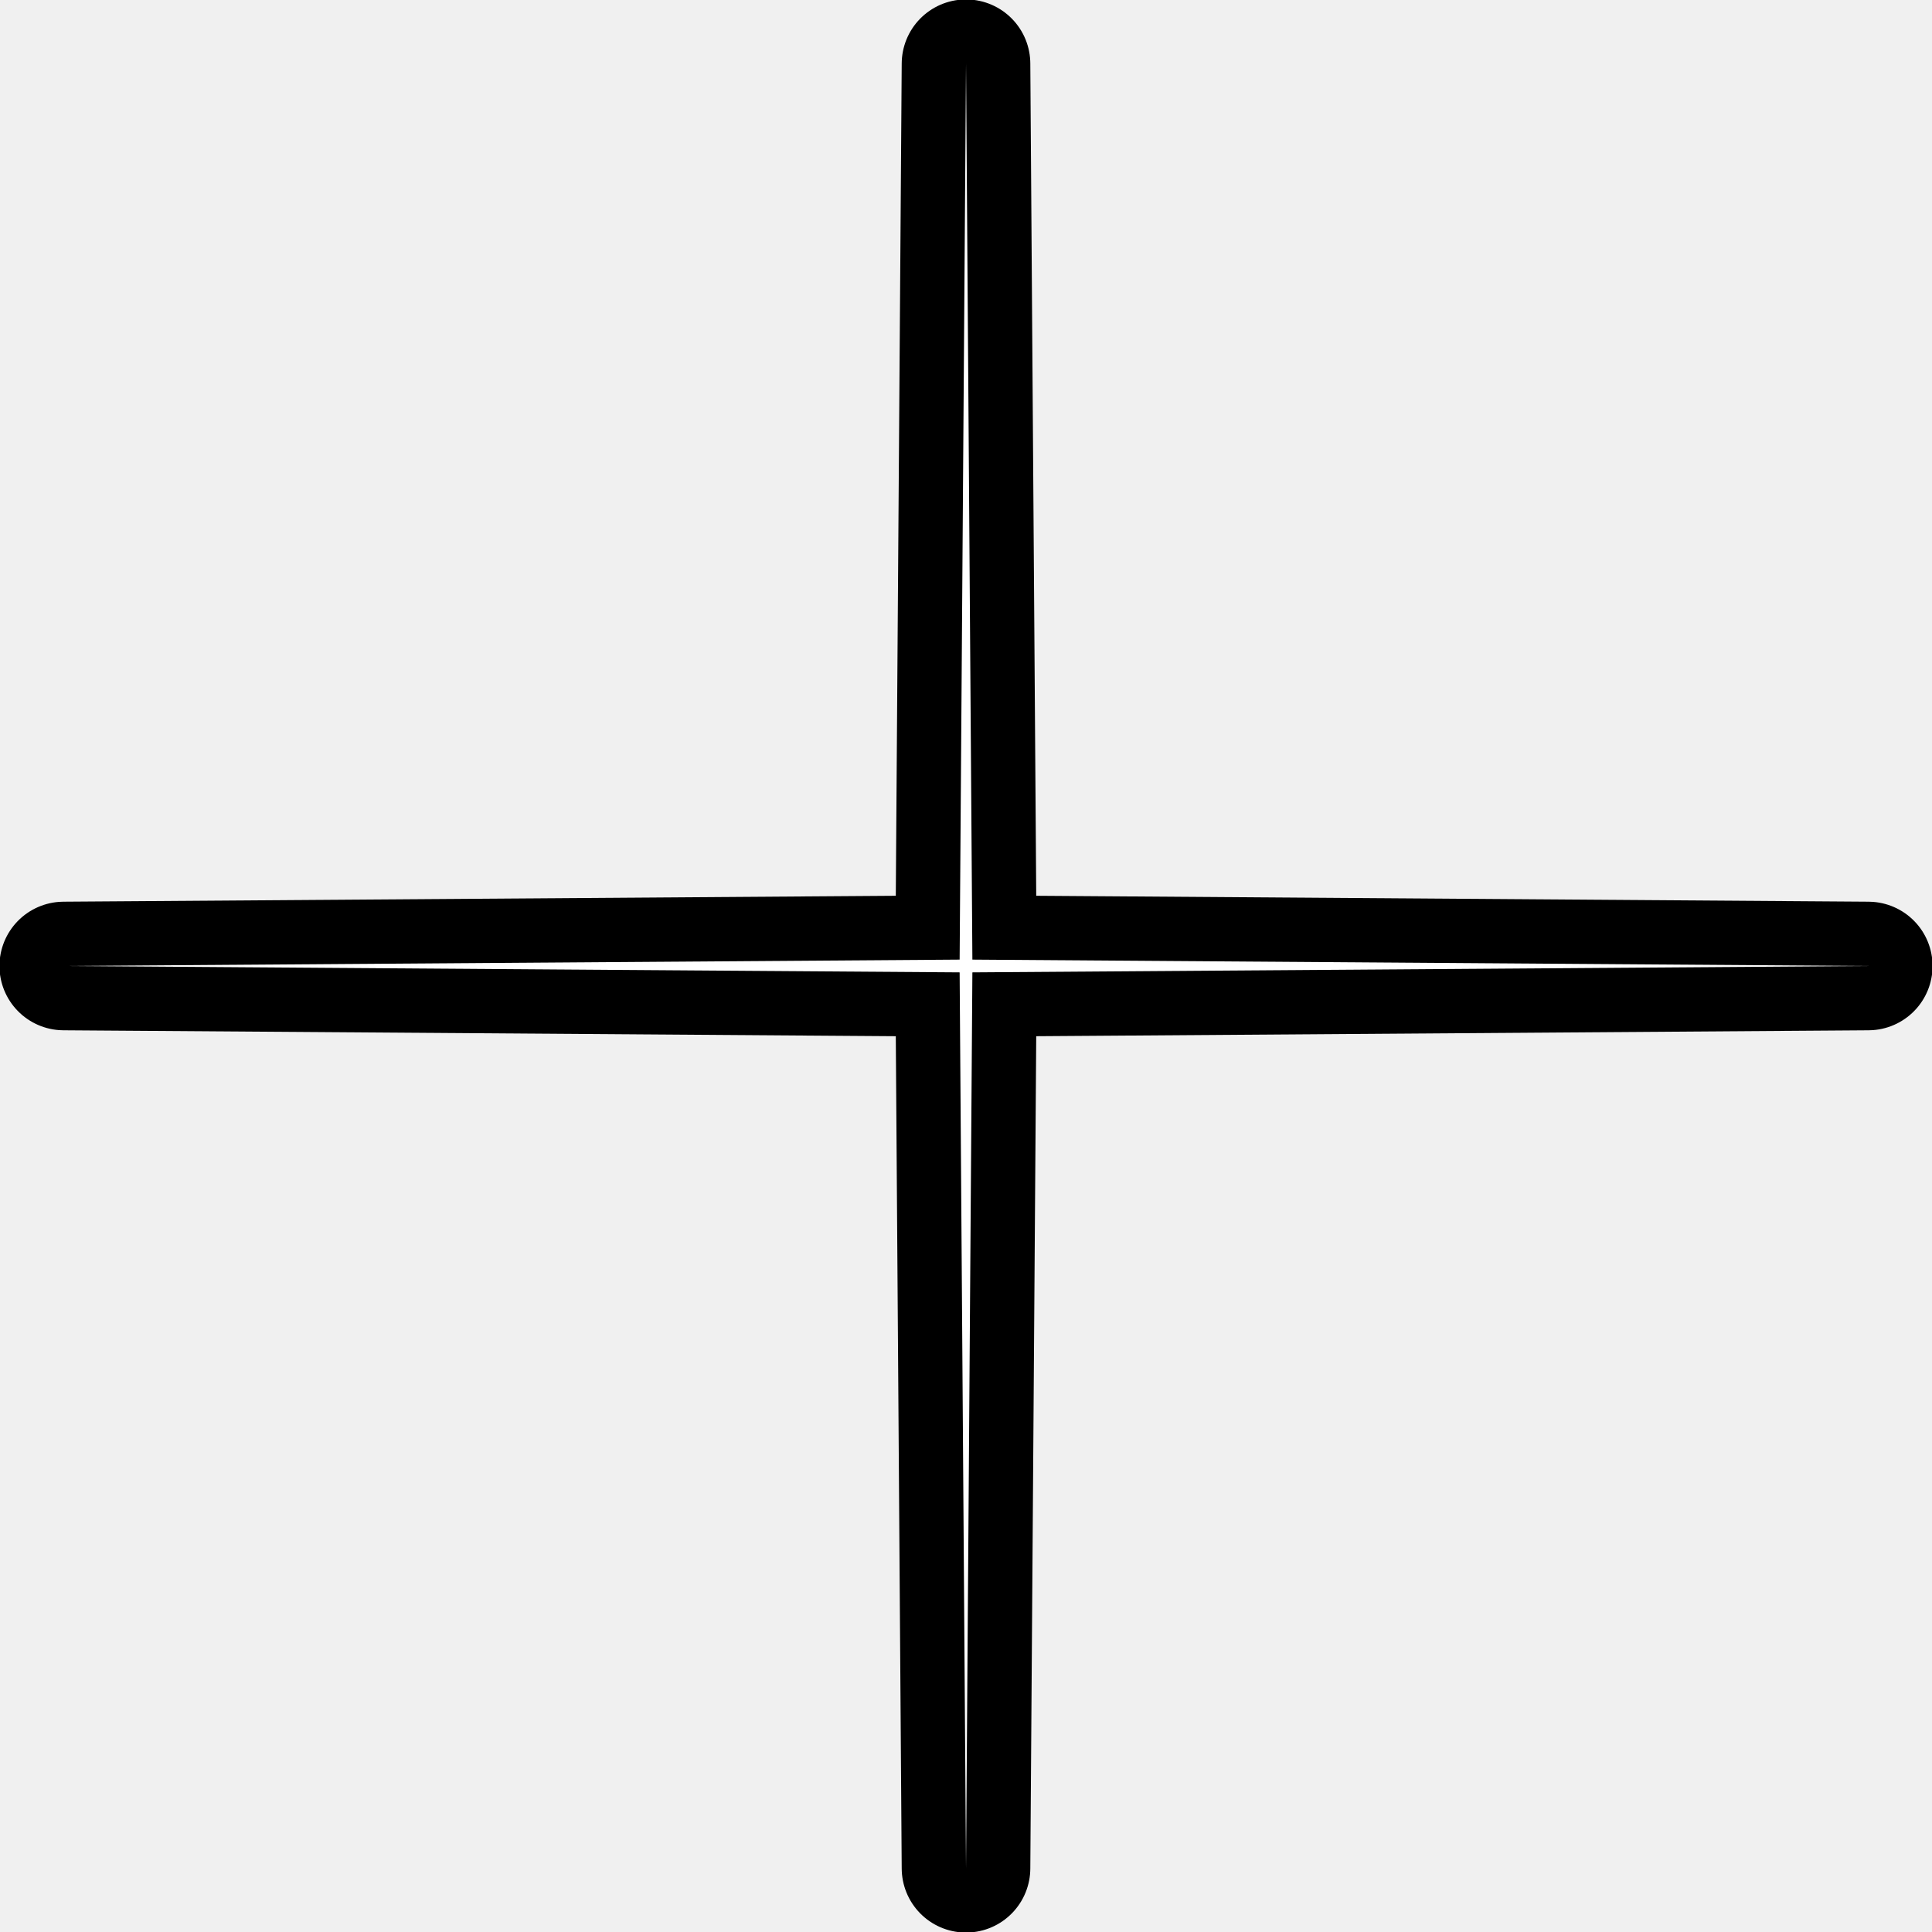
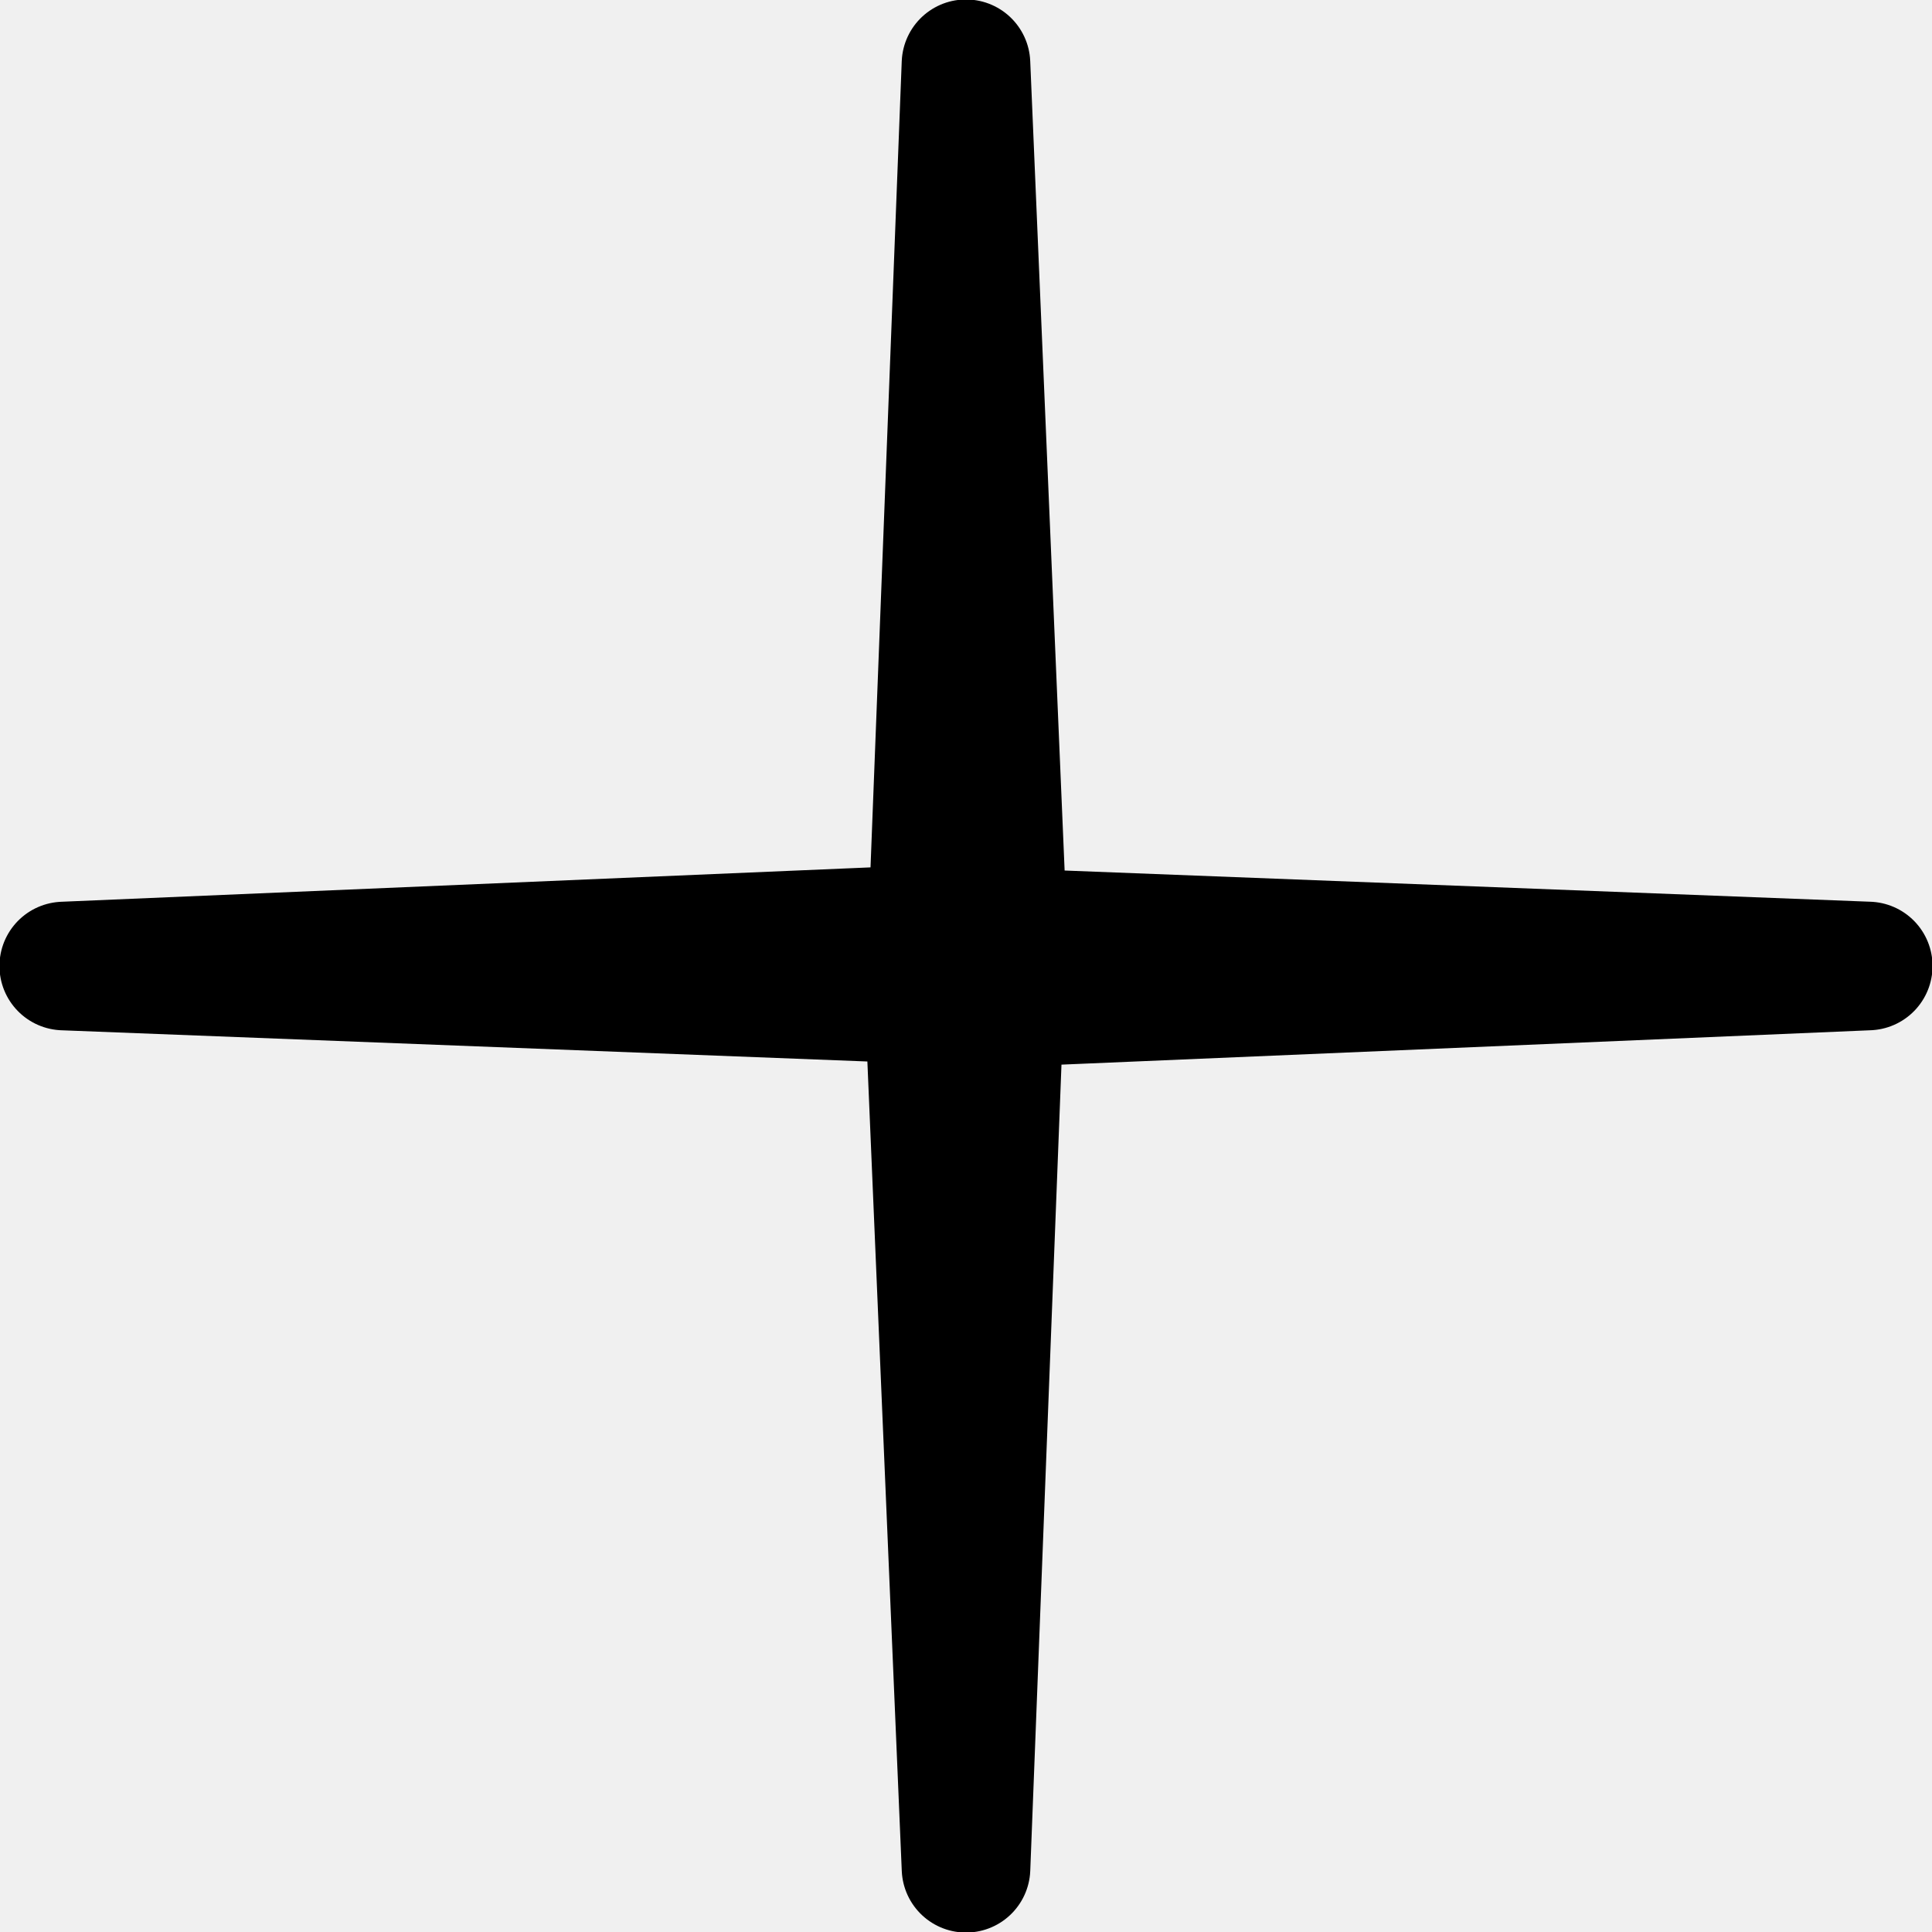
<svg xmlns="http://www.w3.org/2000/svg" width="76.097mm" height="76.097mm" viewBox="0 0 76.097 76.097" version="1.1" id="svg2560">
  <defs id="defs2554" />
  <g id="layer1" transform="translate(-64.76104,-113.8087)">
-     <path style="opacity:1;fill:#ffffff;fill-opacity:1;fill-rule:evenodd;stroke:#000000;stroke-width:5.065;stroke-linecap:butt;stroke-linejoin:round;stroke-miterlimit:4;stroke-dasharray:none;stroke-dashoffset:0;stroke-opacity:1;paint-order:stroke markers fill" id="path3105" d="m 102.81,187.395 -0.251,-35.287 -35.287,-0.251 35.287,-0.251 0.251,-35.287 0.251,35.287 35.287,0.251 -35.287,0.251 z" />
+     <path style="opacity:1;fill:#000000;fill-opacity:0.887;fill-rule:evenodd;stroke:#000000;stroke-width:5.065;stroke-linecap:butt;stroke-linejoin:round;stroke-miterlimit:4;stroke-dasharray:none;stroke-dashoffset:0;stroke-opacity:1;paint-order:stroke markers fill" id="path3105" d="m 102.81,187.395 -1.454,-34.217 -34.084,-1.32 34.217,-1.454 1.32,-34.084 1.454,34.217 34.084,1.32 -34.217,1.454 z" />
  </g>
</svg>
